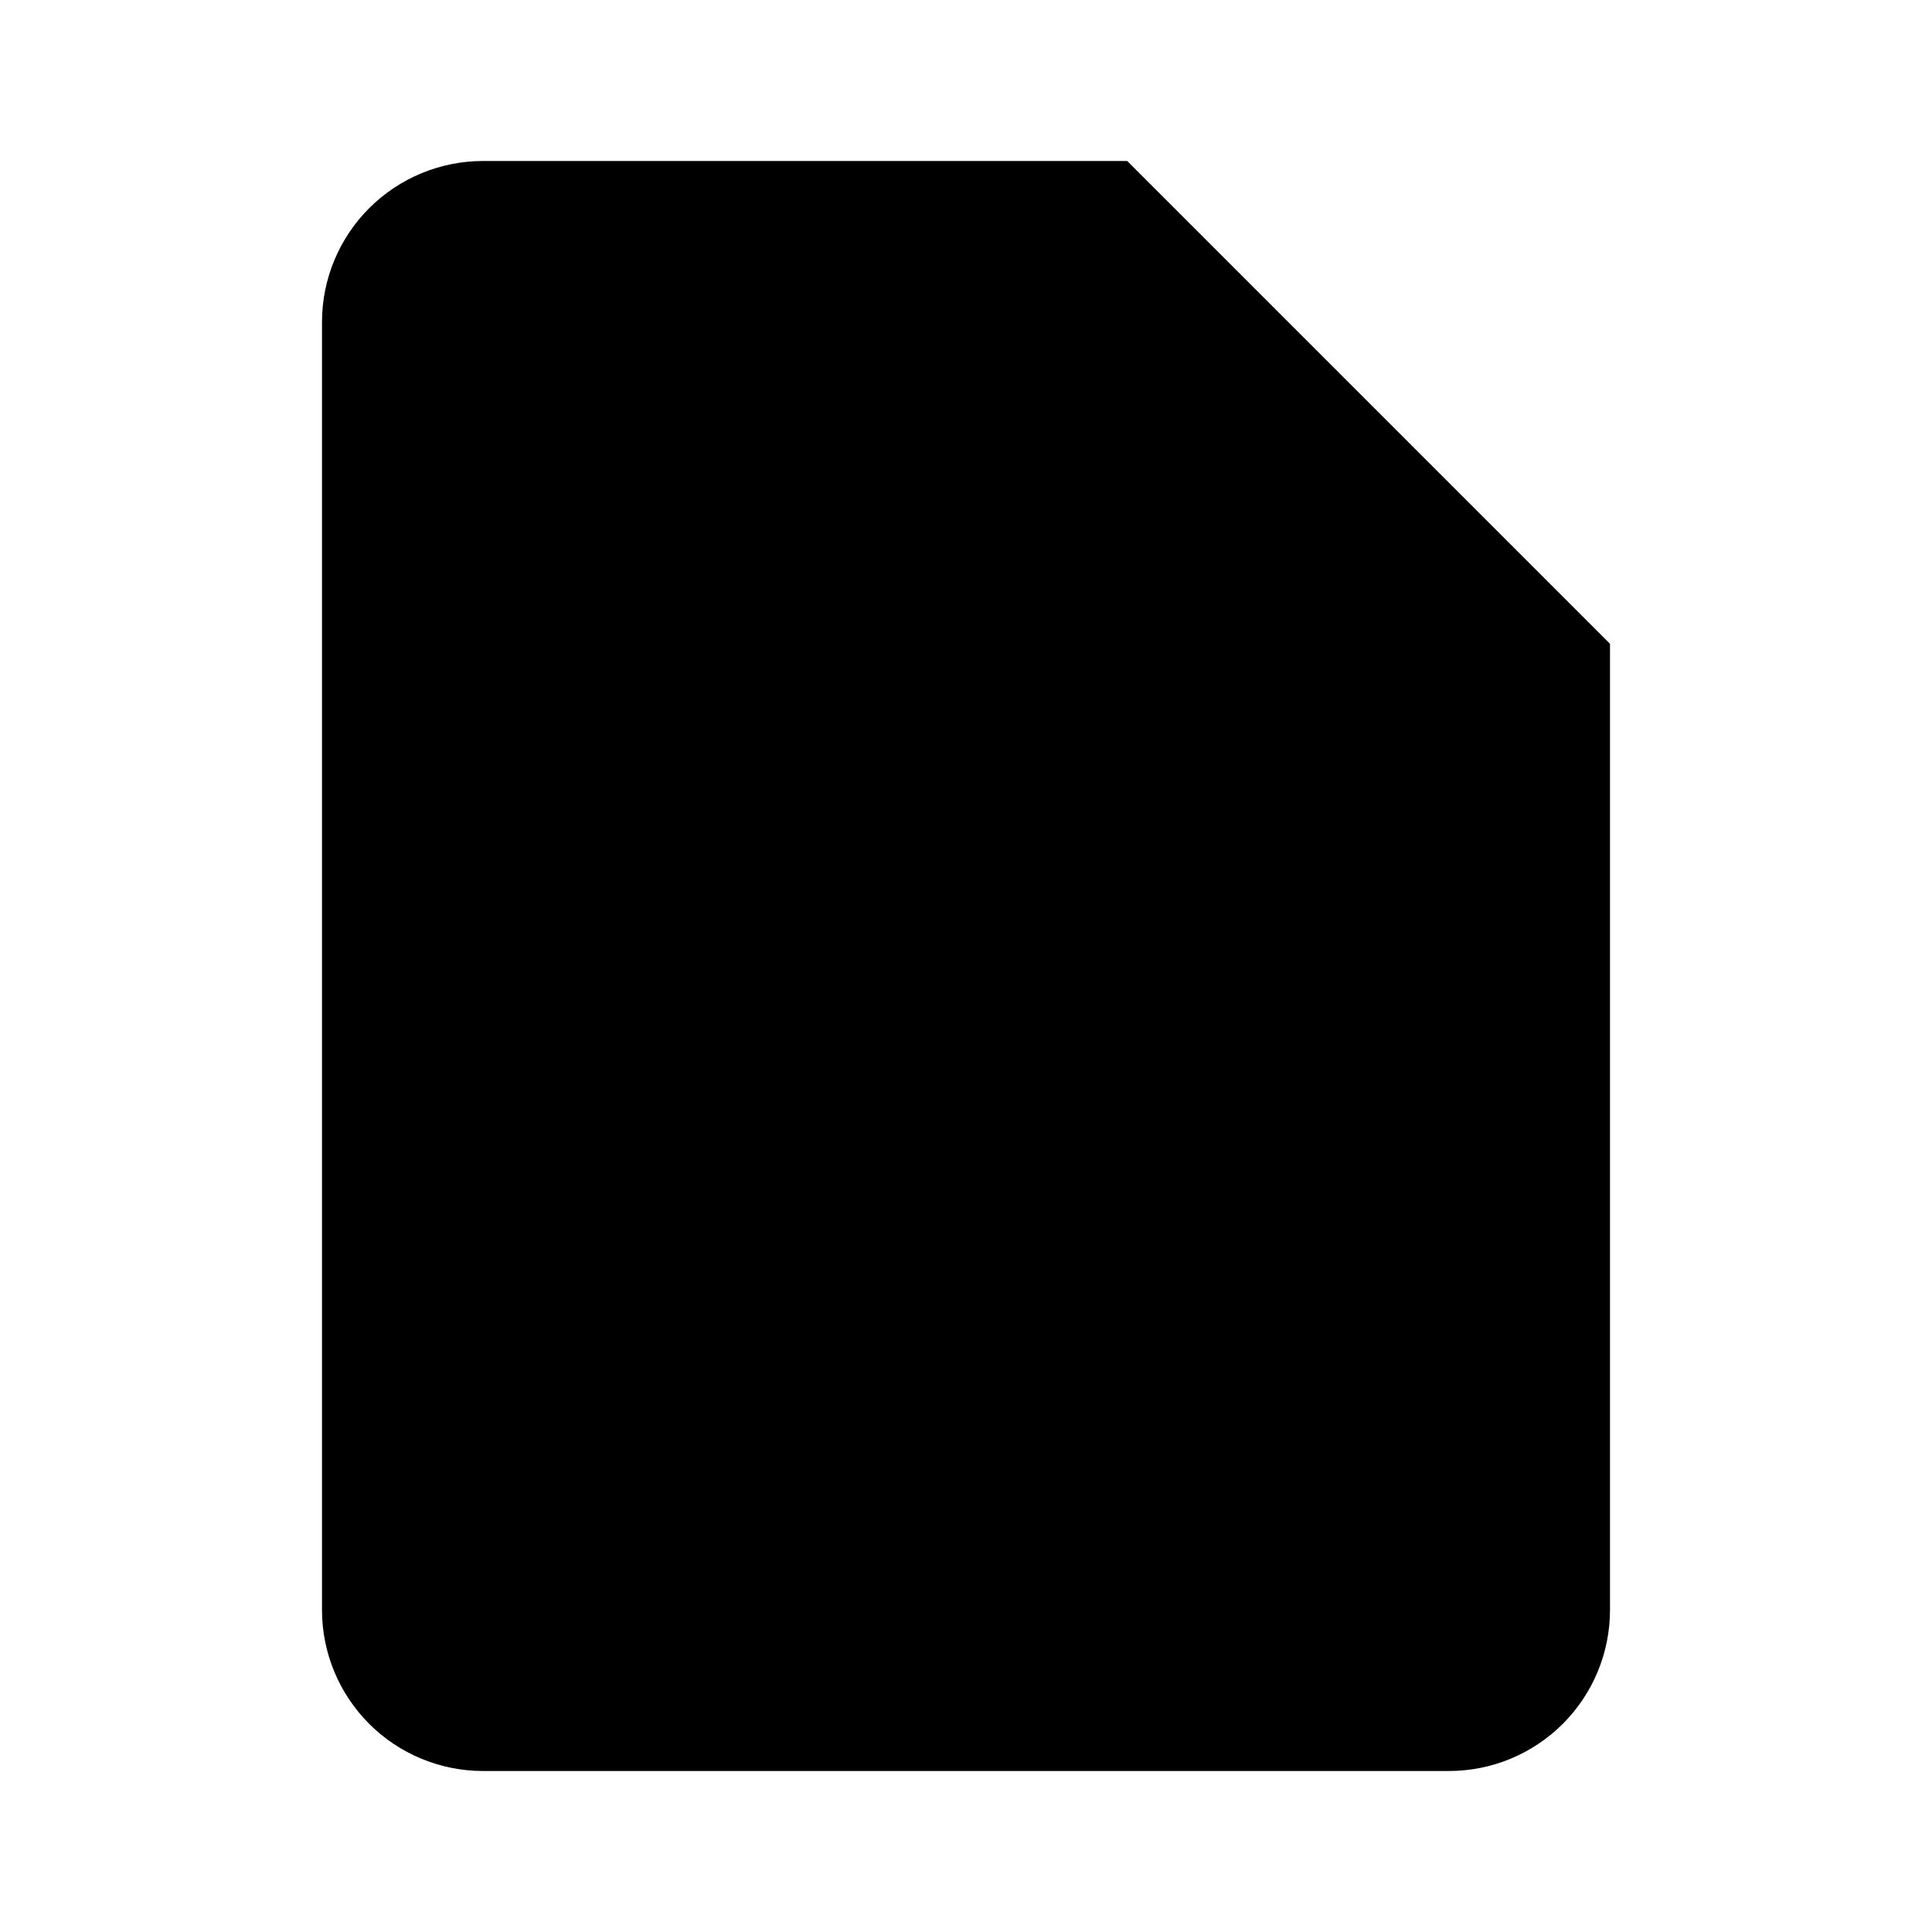
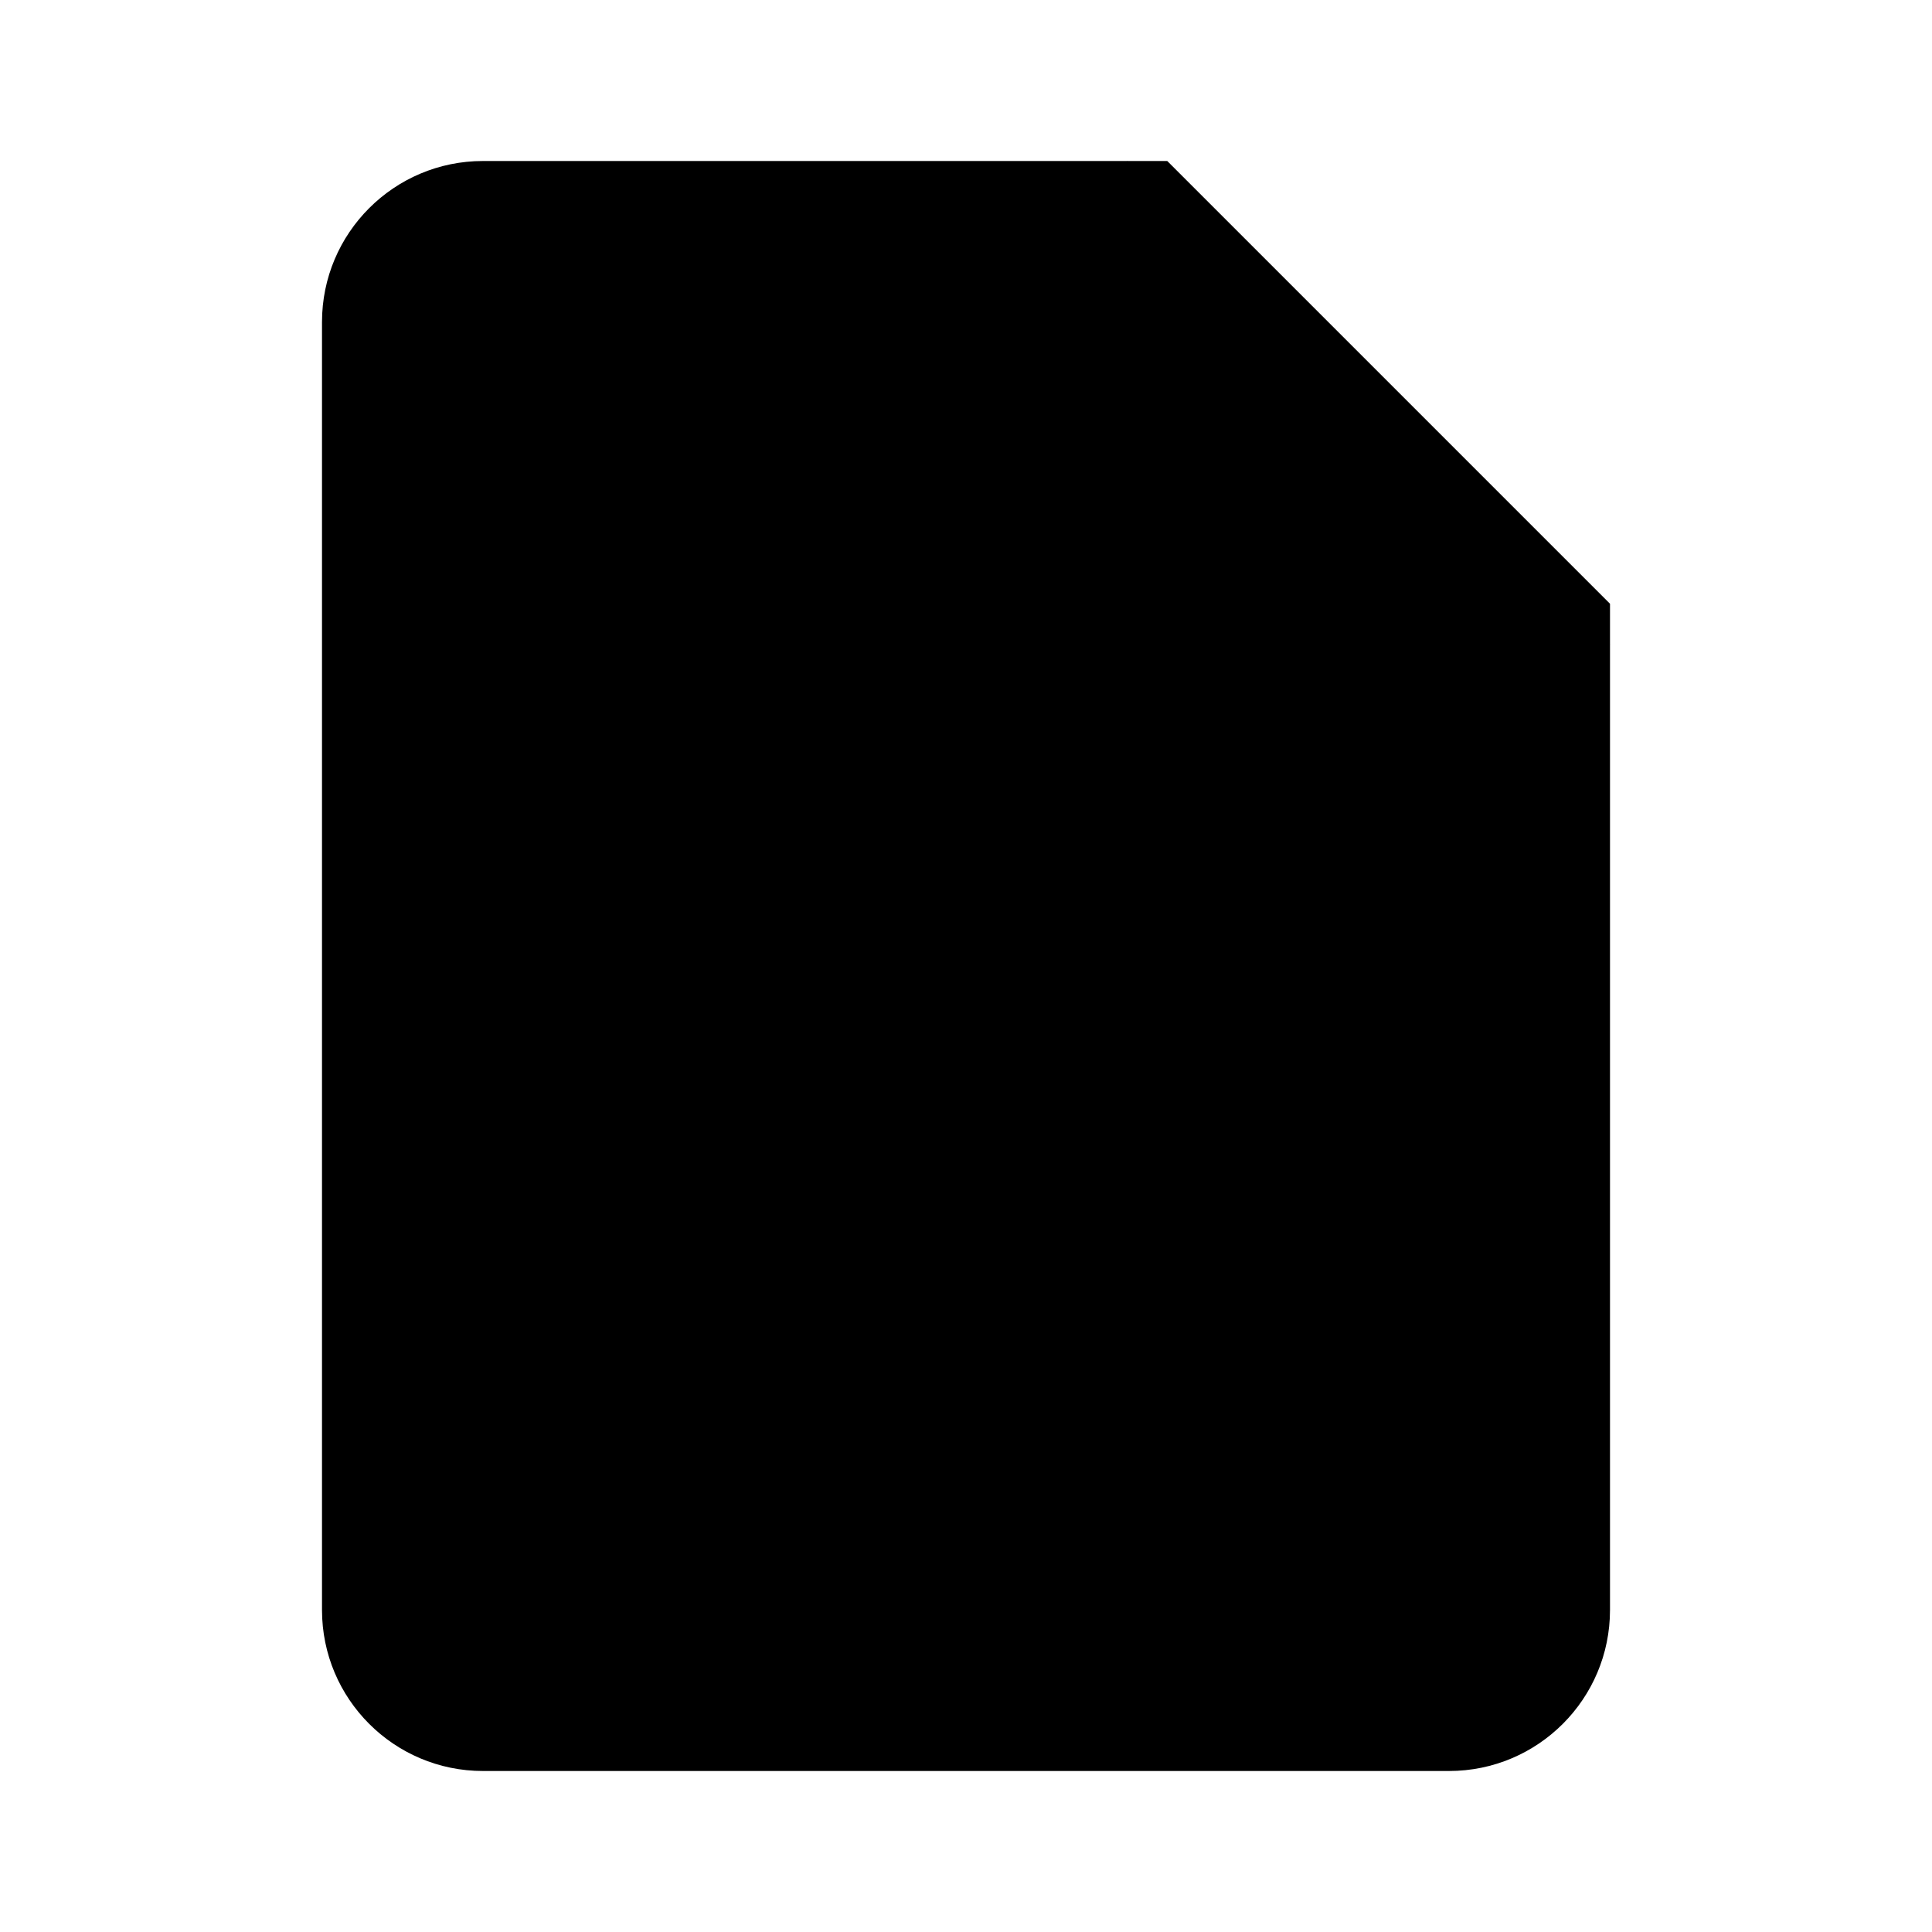
- <svg xmlns="http://www.w3.org/2000/svg" width="24" height="24" viewBox="0 0 24 24">
-   <path d="M14 2H6C5.47 2 4.961 2.211 4.586 2.586C4.211 2.961 4 3.47 4 4V20C4 20.53 4.211 21.039 4.586 21.414C4.961 21.789 5.47 22 6 22H18C18.53 22 19.039 21.789 19.414 21.414C19.789 21.039 20 20.53 20 20V8L14 2Z" />
-   <path d="M14 2V8H20" />
-   <path d="M12 18V12" />
-   <path d="M9 15H15" />
+ <svg xmlns="http://www.w3.org/2000/svg" viewBox="0 0 24 24">
+   <path d="M14.5 2H6a2 2 0 00-2 2v16a2 2 0 002 2h12a2 2 0 002-2V7.5L14.5 2z" />
+   <polyline points="14 2 14 8 20 8" />
+   <line x1="12" y1="18" x2="12" y2="12" />
+   <line x1="9" y1="15" x2="15" y2="15" />
</svg>
